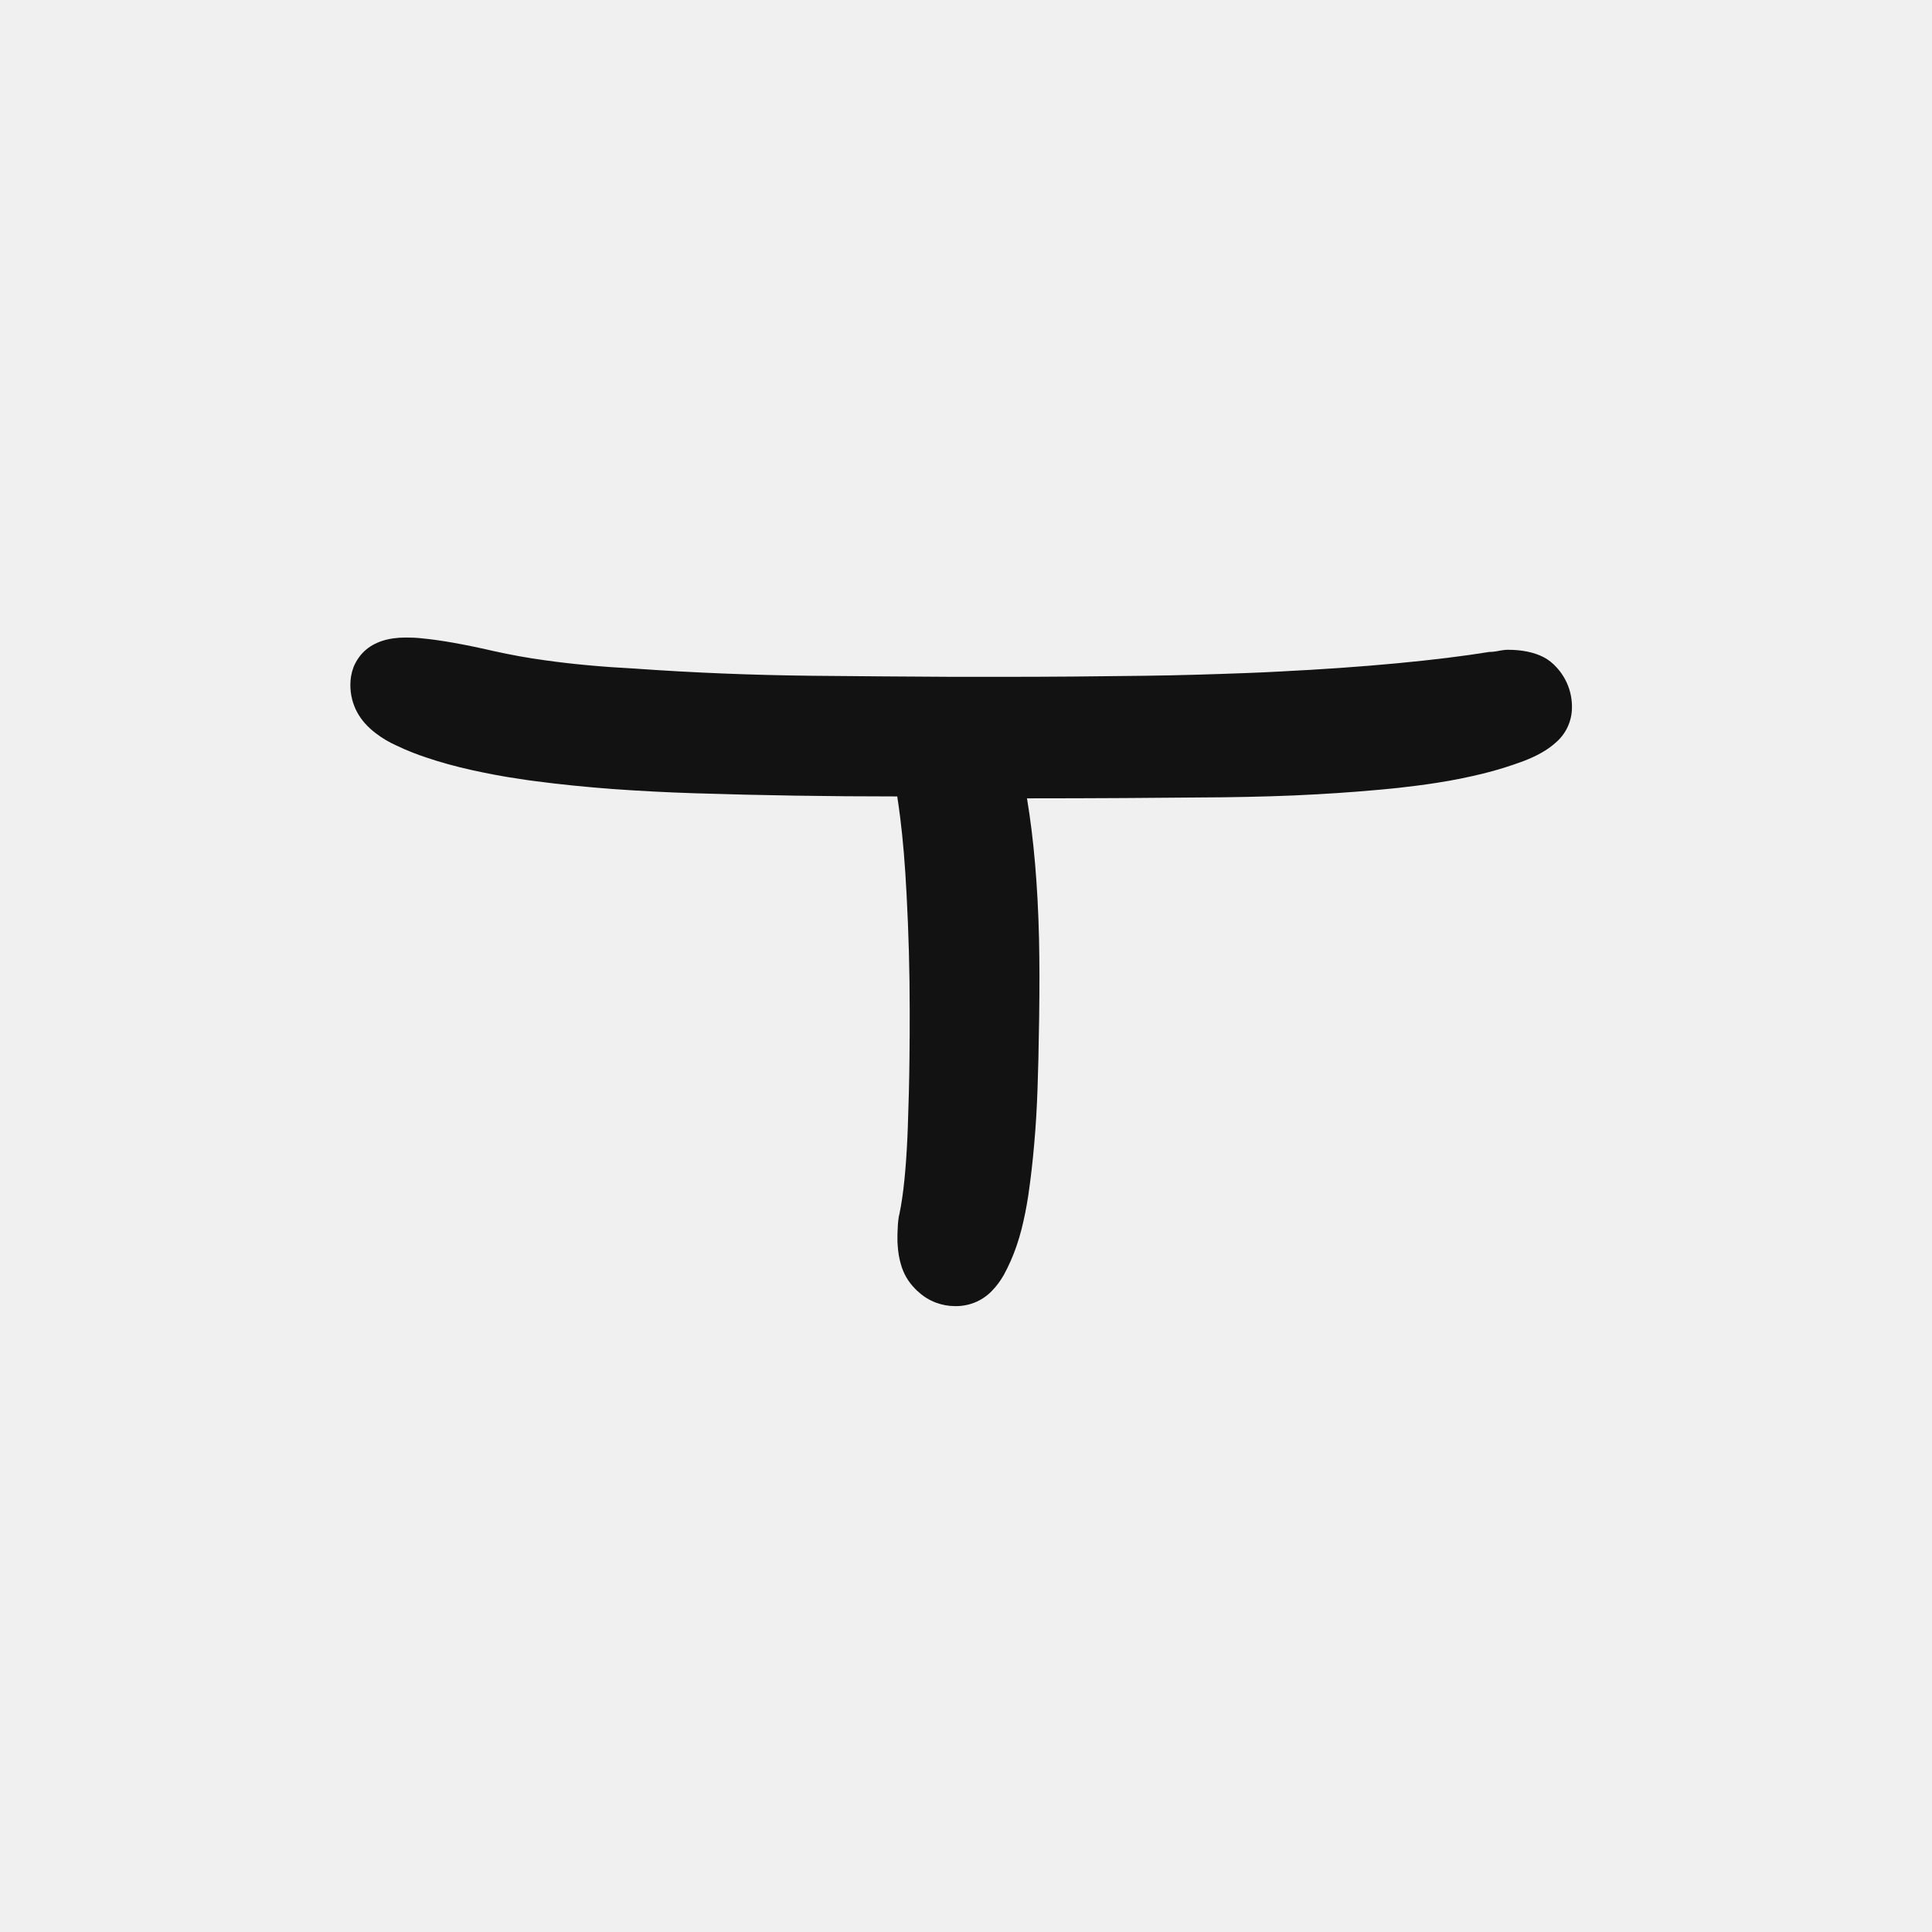
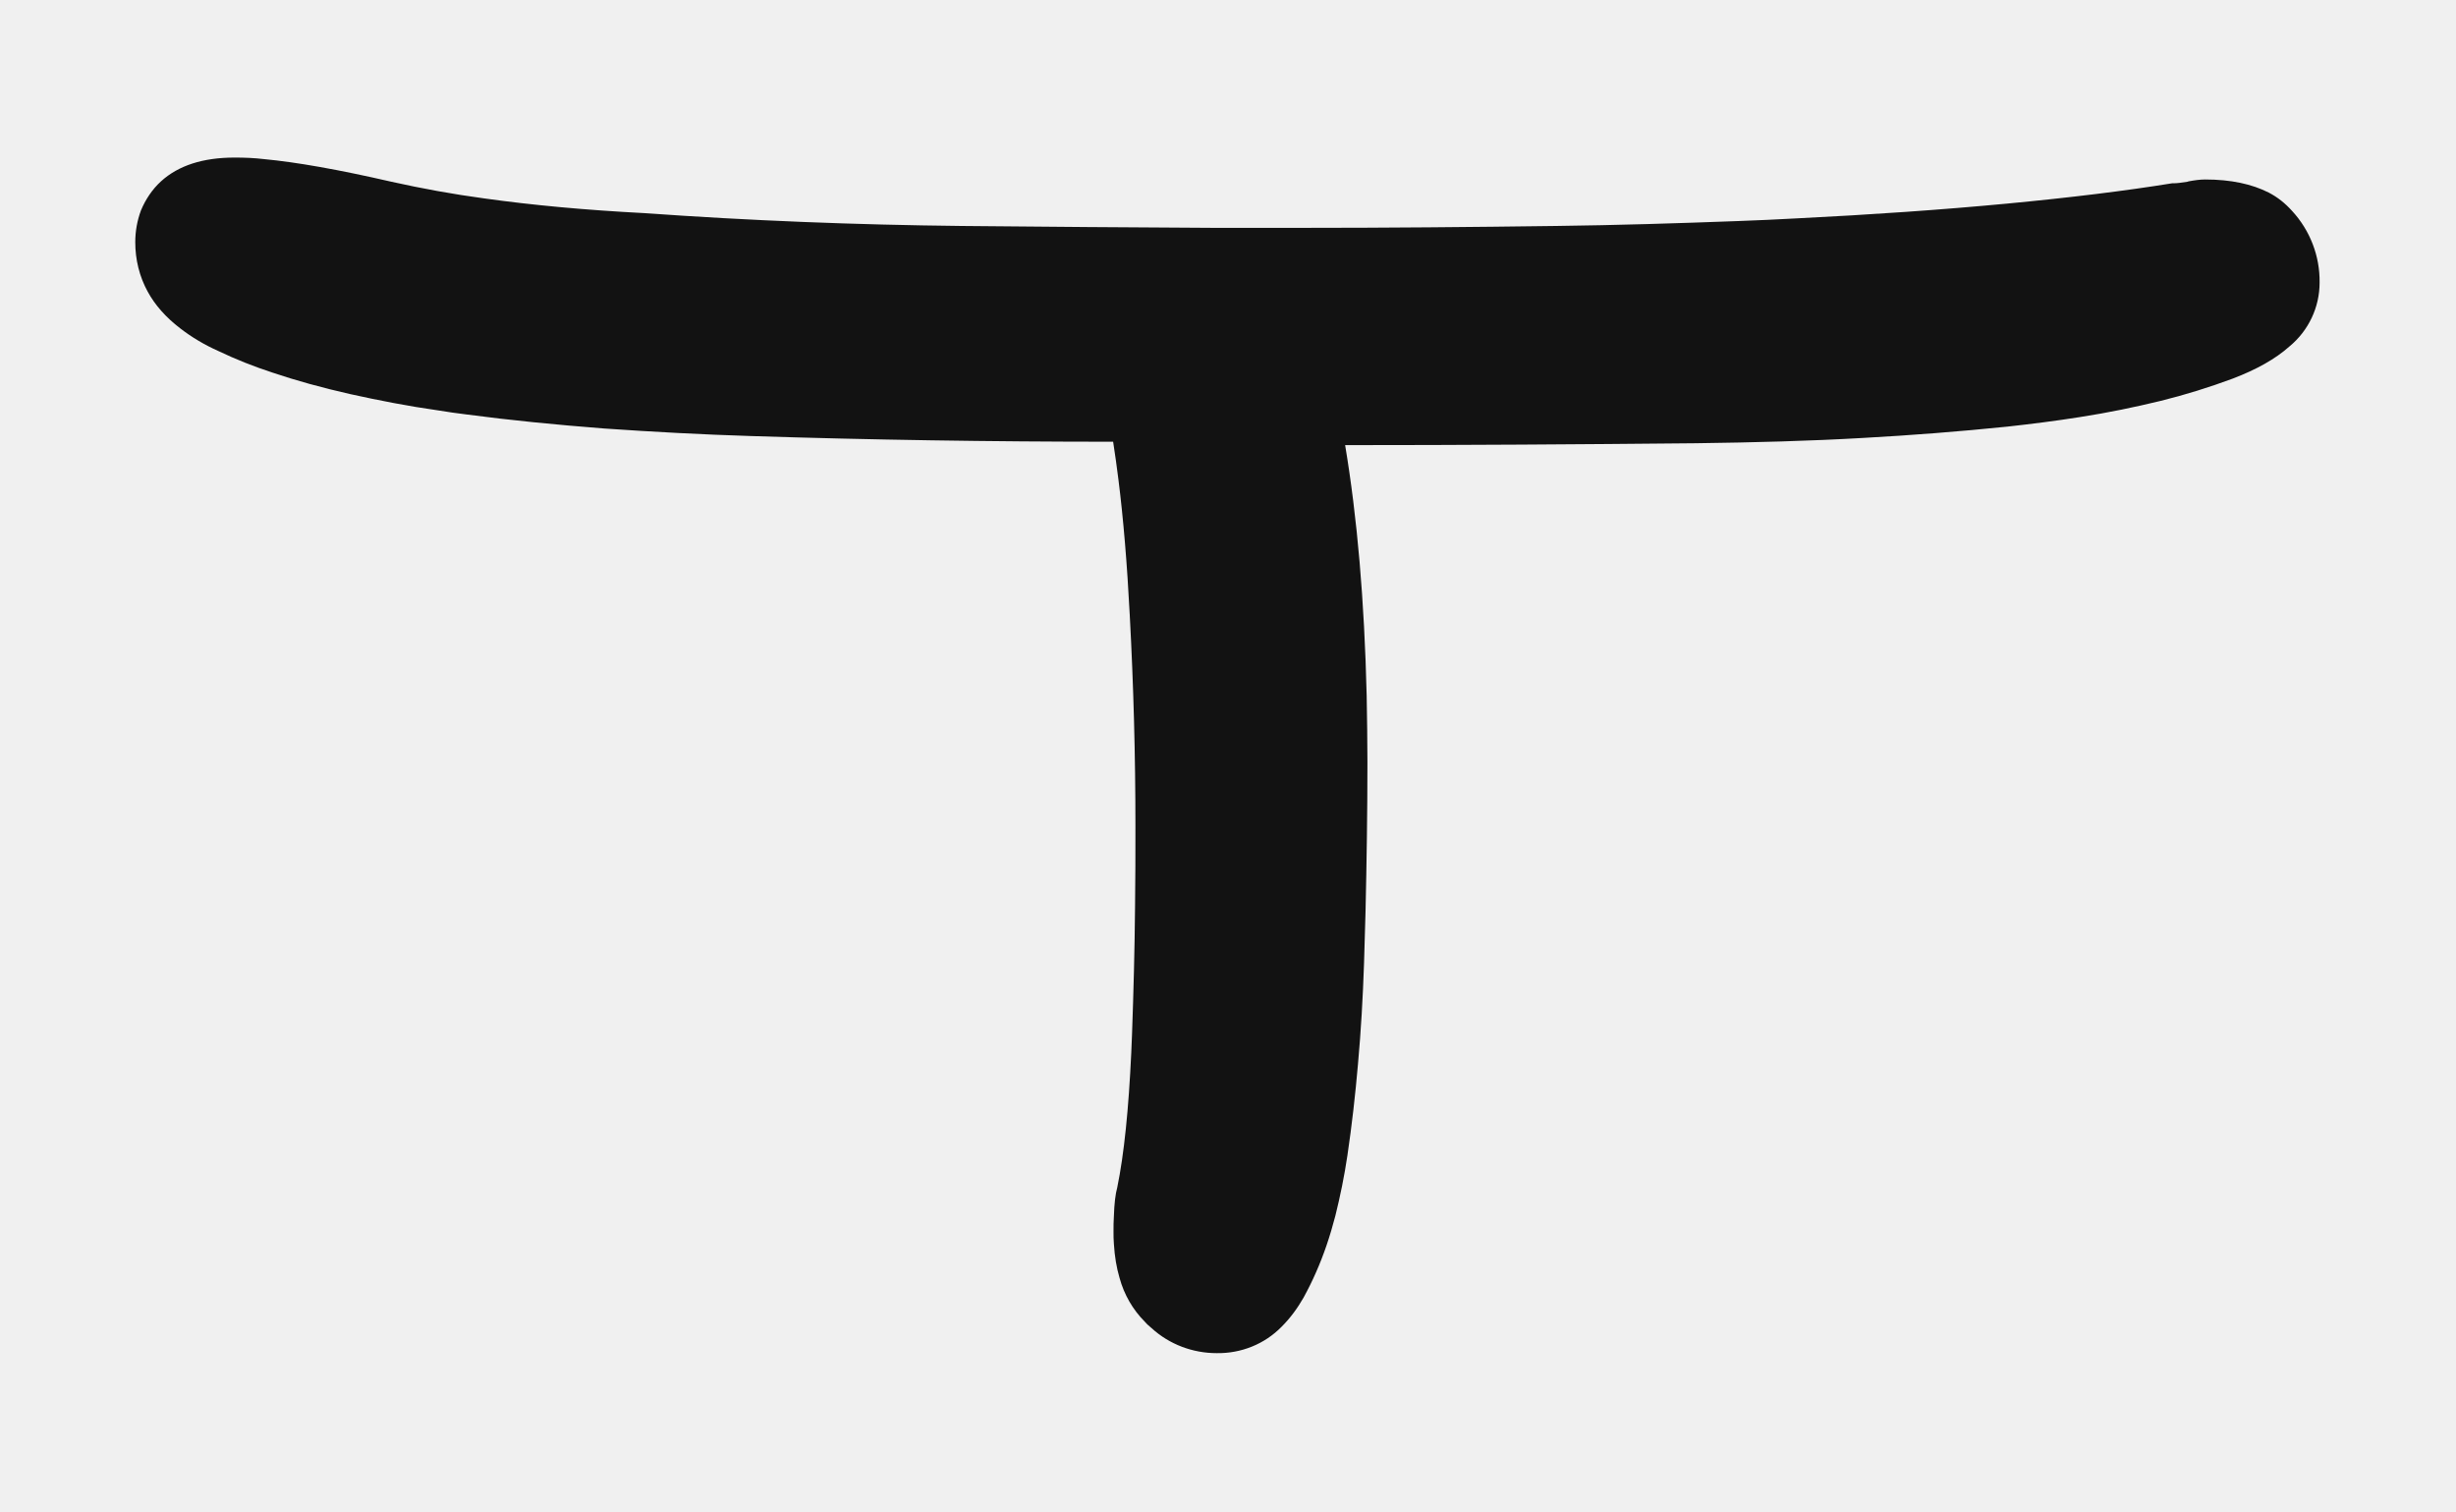
- <svg xmlns="http://www.w3.org/2000/svg" viewBox="0 0 64 64" width="64" height="64">
+ <svg xmlns="http://www.w3.org/2000/svg" viewBox="0 0 650 400" xml:space="preserve">
  <style>
    .color {
      fill: #121212;
    }
    @media (prefers-color-scheme: dark) {
      .color {
        fill: #ffffff;
      }
    }
  </style>
-   <circle fill="none" cx="32" cy="32" r="32" />
-   <g class="color" transform="scale(0.07) translate(130, 260)">
+   <path fill="none" d="M.01 0h104.22v231H.01Z" />
+   <g class="color">
    <path d="M299.4 278.6c.1-1.6.1-3.3.2-4.9.4-11.2.7-22.5.8-33.7.1-7.2.1-14.3.1-21.5 0-18.6-.5-37.1-1.5-55.7-.7-13.6-1.7-25.6-3-35.9-.4-3.3-.9-6.7-1.4-10q-48.9 0-95.7-1.5c-13-.4-26-1.1-39-2-12.9-1-25-2.2-36.3-3.7-2.6-.3-5.2-.7-7.7-1.1-7.8-1.1-15.5-2.6-23.2-4.3-7.5-1.7-14.4-3.6-20.6-5.7-4.9-1.6-9.7-3.5-14.3-5.7-3.6-1.6-7-3.6-10.1-6-3.8-2.9-6.7-6.2-8.6-9.7-2.2-4-3.3-8.5-3.3-13.1q0-4.35 1.5-8.4c1.2-2.9 3-5.6 5.3-7.7q6.9-6.3 19.5-6.3c2.6 0 5.2.1 7.7.4 8.6.8 19.9 2.8 33.8 6 8.1 1.8 16.3 3.3 24.5 4.4 12.8 1.8 27 3.1 42.4 3.9 28 2 56 3.1 84 3.4 22.2.2 44.4.4 66.7.5h23.2c22.5 0 44.9-.2 67.4-.5 16.1-.2 32.1-.7 48.2-1.3 5.1-.2 10.2-.4 15.3-.7 20.2-1 38.7-2.3 55.7-3.9 16.9-1.6 31.6-3.4 43.9-5.4.6 0 1.3 0 1.9-.1l2.1-.3.3-.1c1.6-.3 3.1-.5 4.4-.5 6.8 0 12.4 1.2 16.9 3.5 2.3 1.2 4.3 2.8 6.1 4.8 4.8 5.2 7.4 12 7.3 19 0 6.5-2.9 12.7-8 16.9-3.7 3.3-8.7 6.1-15 8.5-6.2 2.3-12.6 4.3-19.1 5.9-6.6 1.6-13.7 3.1-21.5 4.3-6.3 1-12.7 1.8-19 2.5-12.7 1.3-25.5 2.3-38.3 3-13.9.8-28.7 1.2-44.2 1.4-30.9.3-61.8.5-92.8.5q4.8 28.65 5.7 66.3c.1 5.9.2 11.8.2 17.6 0 13.2-.2 26.3-.5 39.5-.1 4.6-.3 9.2-.4 13.8-.3 8.9-.8 17.8-1.6 26.6-.7 8.1-1.6 16.1-2.8 24.2-.8 5.4-1.9 10.8-3.2 16-1.4 5.4-3.1 10.4-5.1 14.9-1 2.3-2.1 4.5-3.3 6.7-1.6 2.8-3.5 5.4-5.8 7.7-4.5 4.6-10.7 7.1-17.2 7-6.3 0-12.5-2.3-17.2-6.6-.6-.5-1.3-1.1-1.8-1.7-3.2-3.2-5.5-7.2-6.7-11.6q-1.2-4.05-1.5-9c-.1-1.1-.1-2.2-.1-3.3 0-1.4 0-2.7.1-4.1.1-3.2.4-5.8.9-7.6 1.8-8.8 3-20.6 3.7-35.6z" />
  </g>
</svg>
